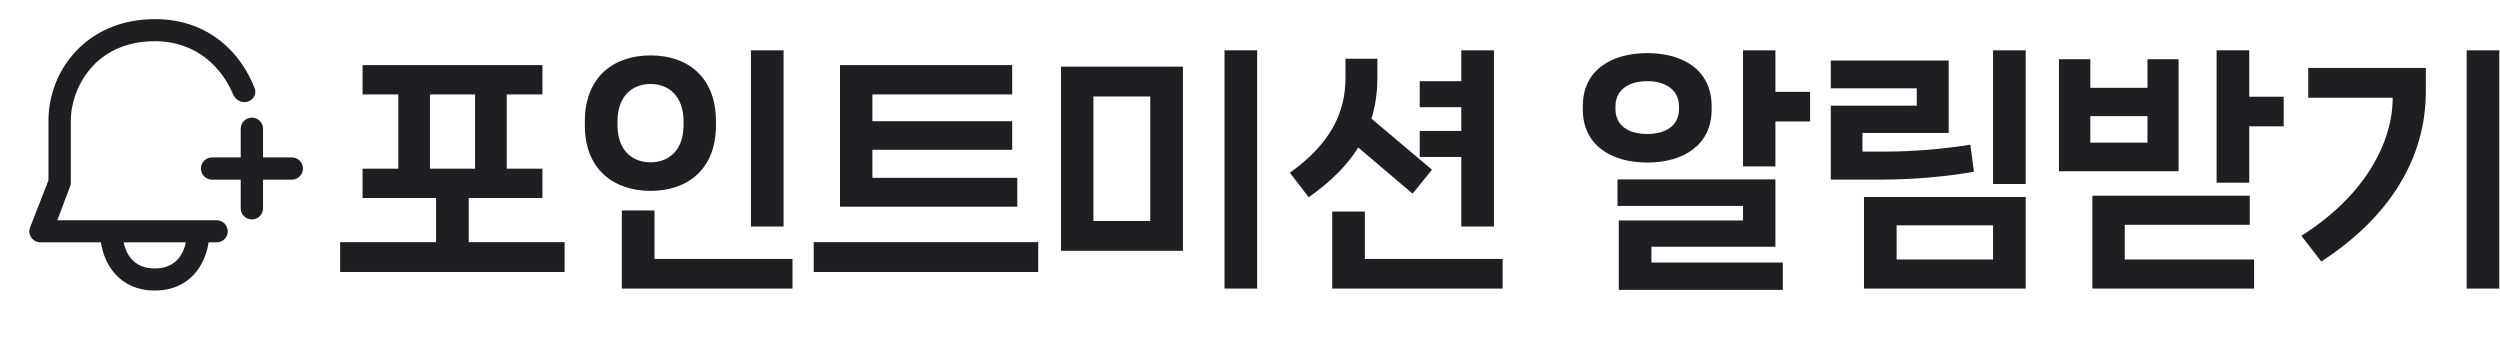
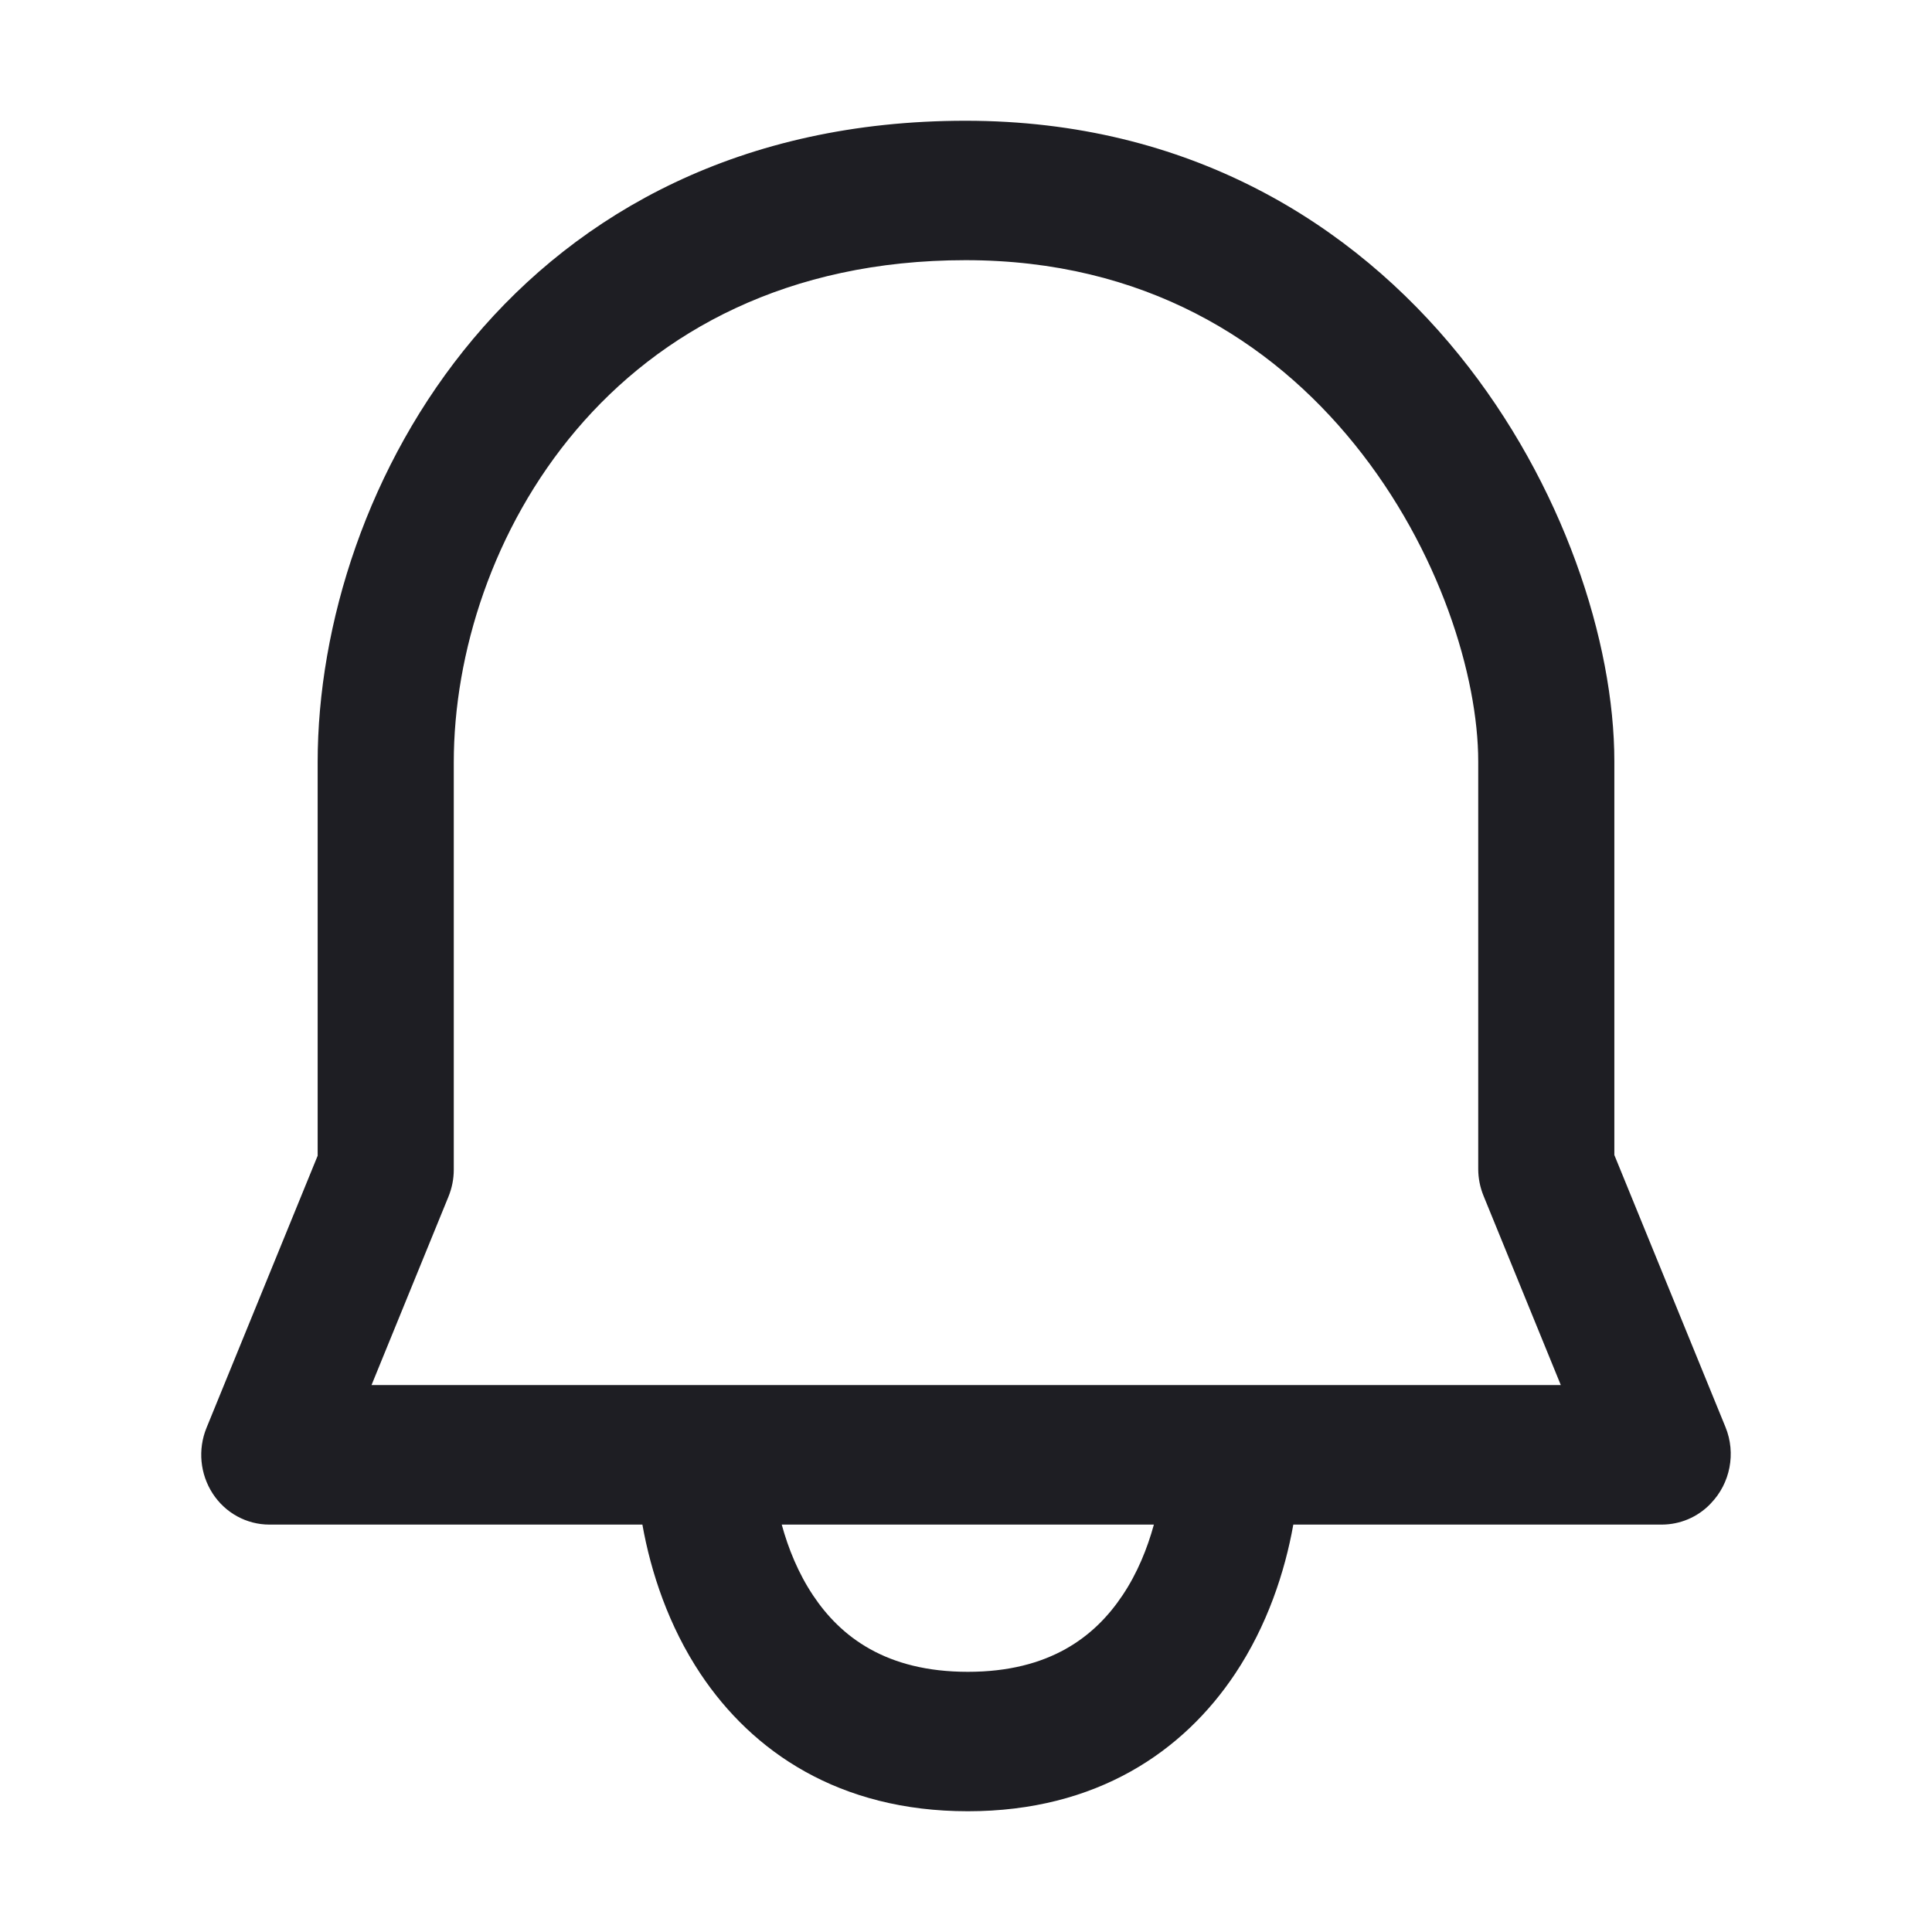
- <svg xmlns="http://www.w3.org/2000/svg" width="147" height="20" viewBox="0 0 147 20" fill="none">
-   <path d="M14.811 6.916C15.173 6.916 15.467 7.21 15.467 7.572V9.254H17.158C17.521 9.254 17.815 9.547 17.815 9.909C17.814 10.271 17.521 10.565 17.158 10.565H15.467V12.247C15.467 12.609 15.173 12.903 14.811 12.903C14.448 12.902 14.155 12.609 14.154 12.247V10.565H12.471C12.108 10.565 11.815 10.271 11.815 9.909C11.815 9.547 12.108 9.254 12.471 9.254H14.154V7.572C14.155 7.21 14.448 6.916 14.811 6.916Z" fill="#1E1E23" />
-   <path d="M4.163 10.732V7.087C4.163 5.285 5.504 2.423 9.107 2.423C11.604 2.423 13.077 4.042 13.699 5.535C13.813 5.81 14.072 6.006 14.37 6.006C14.807 6.006 15.129 5.598 14.973 5.19C14.23 3.245 12.381 1.125 9.114 1.125C5.038 1.125 2.85 4.196 2.85 7.087V10.602L1.778 13.349C1.691 13.551 1.712 13.781 1.836 13.962C1.96 14.142 2.165 14.25 2.383 14.25H5.935C6.117 15.526 7.014 17.083 9.1 17.083C11.185 17.083 12.082 15.533 12.264 14.25H12.744C13.102 14.25 13.393 13.96 13.393 13.601C13.393 13.243 13.102 12.952 12.744 12.952H3.368L4.112 10.985C4.148 10.905 4.163 10.819 4.163 10.732ZM10.842 14.25H10.93C10.806 14.841 10.405 15.786 9.1 15.786C7.794 15.786 7.393 14.848 7.269 14.25H10.842Z" fill="#1E1E23" />
-   <path d="M145.04 16.968V2.958H146.96V16.968H145.04ZM140.69 5.748H135.725V3.993H142.64V5.373C142.64 9.363 140.45 12.812 136.49 15.377L135.32 13.863C139.025 11.537 140.69 8.403 140.69 5.748Z" fill="#1E1E23" />
-   <path d="M132.256 2.958V5.688H134.281V7.428H132.256V10.742H130.336V2.958H132.256ZM126.271 3.483H128.101V10.068H121.066V3.483H122.911V5.163H126.271V3.483ZM122.911 6.828V8.388H126.271V6.828H122.911ZM132.286 13.217H124.936V15.258H132.541V16.968H123.031V11.508H132.286V13.217Z" fill="#1E1E23" />
-   <path d="M119.112 10.818H117.192V2.958H119.112V10.818ZM110.547 10.562H107.652V6.213H112.707V5.193H107.652V3.558H114.582V7.818H109.512V8.913H110.892C112.392 8.913 114.177 8.778 115.857 8.508L116.067 10.098C114.447 10.383 112.497 10.562 110.547 10.562ZM119.112 16.968H109.602V11.582H119.112V16.968ZM111.522 13.248V15.258H117.192V13.248H111.522Z" fill="#1E1E23" />
-   <path d="M104.394 2.958V5.403H106.434V7.143H104.394V9.783H102.489V2.958H104.394ZM100.644 6.243V6.438C100.644 8.523 98.994 9.558 96.864 9.558C94.719 9.558 93.069 8.523 93.069 6.438V6.243C93.069 4.143 94.719 3.123 96.864 3.123C98.994 3.123 100.644 4.143 100.644 6.243ZM94.989 6.258V6.408C94.989 7.413 95.784 7.878 96.864 7.878C97.914 7.878 98.724 7.413 98.724 6.408V6.258C98.724 5.268 97.914 4.773 96.864 4.773C95.784 4.773 94.989 5.268 94.989 6.258ZM104.394 14.508H97.104V15.438H104.829V17.043H95.184V12.963H102.489V12.107H95.109V10.547H104.394V14.508Z" fill="#1E1E23" />
-   <path d="M87.844 13.322H85.924V9.228H83.48V7.698H85.924V6.303H83.48V4.773H85.924V2.958H87.844V13.322ZM83.059 11.387L79.865 8.673C79.204 9.738 78.23 10.697 76.954 11.598L75.844 10.158C78.215 8.463 79.115 6.648 79.115 4.578V3.453H80.99V4.578C80.99 5.433 80.87 6.228 80.644 6.978L84.2 9.978L83.059 11.387ZM80.254 12.438V15.227H88.355V16.968H78.335V12.438H80.254Z" fill="#1E1E23" />
-   <path d="M73.921 16.968H72.001V2.958H73.921V16.968ZM69.556 14.748H62.386V3.918H69.556V14.748ZM64.291 5.673V12.992H67.636V5.673H64.291Z" fill="#1E1E23" />
-   <path d="M51.297 10.458H59.817V12.153H49.392V3.828H59.517V5.553H51.297V7.128H59.517V8.808H51.297V10.458ZM47.847 15.993V14.238H61.047V15.993H47.847Z" fill="#1E1E23" />
-   <path d="M46.074 13.322H44.154V2.958H46.074V13.322ZM38.259 11.223C36.114 11.223 34.389 9.993 34.389 7.368V7.143C34.389 4.488 36.114 3.258 38.259 3.258C40.389 3.258 42.099 4.488 42.099 7.143V7.368C42.099 9.993 40.389 11.223 38.259 11.223ZM38.259 9.543C39.309 9.543 40.194 8.853 40.194 7.353V7.143C40.194 5.643 39.309 4.938 38.259 4.938C37.179 4.938 36.309 5.643 36.309 7.143V7.353C36.309 8.853 37.179 9.543 38.259 9.543ZM46.599 16.968H36.564V12.377H38.484V15.227H46.599V16.968Z" fill="#1E1E23" />
-   <path d="M27.56 11.643V14.238H33.2V15.993H20V14.238H25.64V11.643H21.32V9.918H23.42V5.553H21.32V3.828H31.895V5.553H29.795V9.918H31.895V11.643H27.56ZM27.935 5.553H25.28V9.918H27.935V5.553Z" fill="#1E1E23" />
+ <svg xmlns="http://www.w3.org/2000/svg" width="24" height="24" viewBox="0 0 24 24" fill="none">
+   <path d="M11.995 1.5C14.775 1.5 16.807 2.78 18.126 4.41C19.421 6.011 20.054 7.978 20.054 9.459V14.348L21.435 17.729C21.567 18.053 21.494 18.427 21.252 18.676L21.243 18.686C21.085 18.848 20.87 18.938 20.645 18.939H16.066C15.961 19.527 15.742 20.193 15.343 20.792C14.703 21.753 13.629 22.5 12.023 22.5C10.419 22.5 9.345 21.756 8.704 20.796C8.304 20.196 8.085 19.529 7.98 18.939H3.346C3.063 18.939 2.798 18.794 2.642 18.553C2.485 18.311 2.456 18.006 2.565 17.738L3.946 14.357V9.469C3.946 6.062 6.421 1.5 11.995 1.5ZM9.711 18.939C9.792 19.236 9.917 19.544 10.1 19.818C10.443 20.333 11.008 20.768 12.023 20.768C13.037 20.768 13.602 20.332 13.946 19.815C14.129 19.542 14.253 19.234 14.334 18.939H9.711ZM11.995 3.232C7.577 3.233 5.637 6.774 5.637 9.469V14.531C5.637 14.646 5.614 14.759 5.571 14.865L4.615 17.206H19.389L18.429 14.855C18.386 14.75 18.363 14.636 18.363 14.521V9.459C18.363 8.409 17.887 6.829 16.825 5.517C15.787 4.233 14.211 3.232 11.995 3.232Z" fill="#1E1E23" />
</svg>
